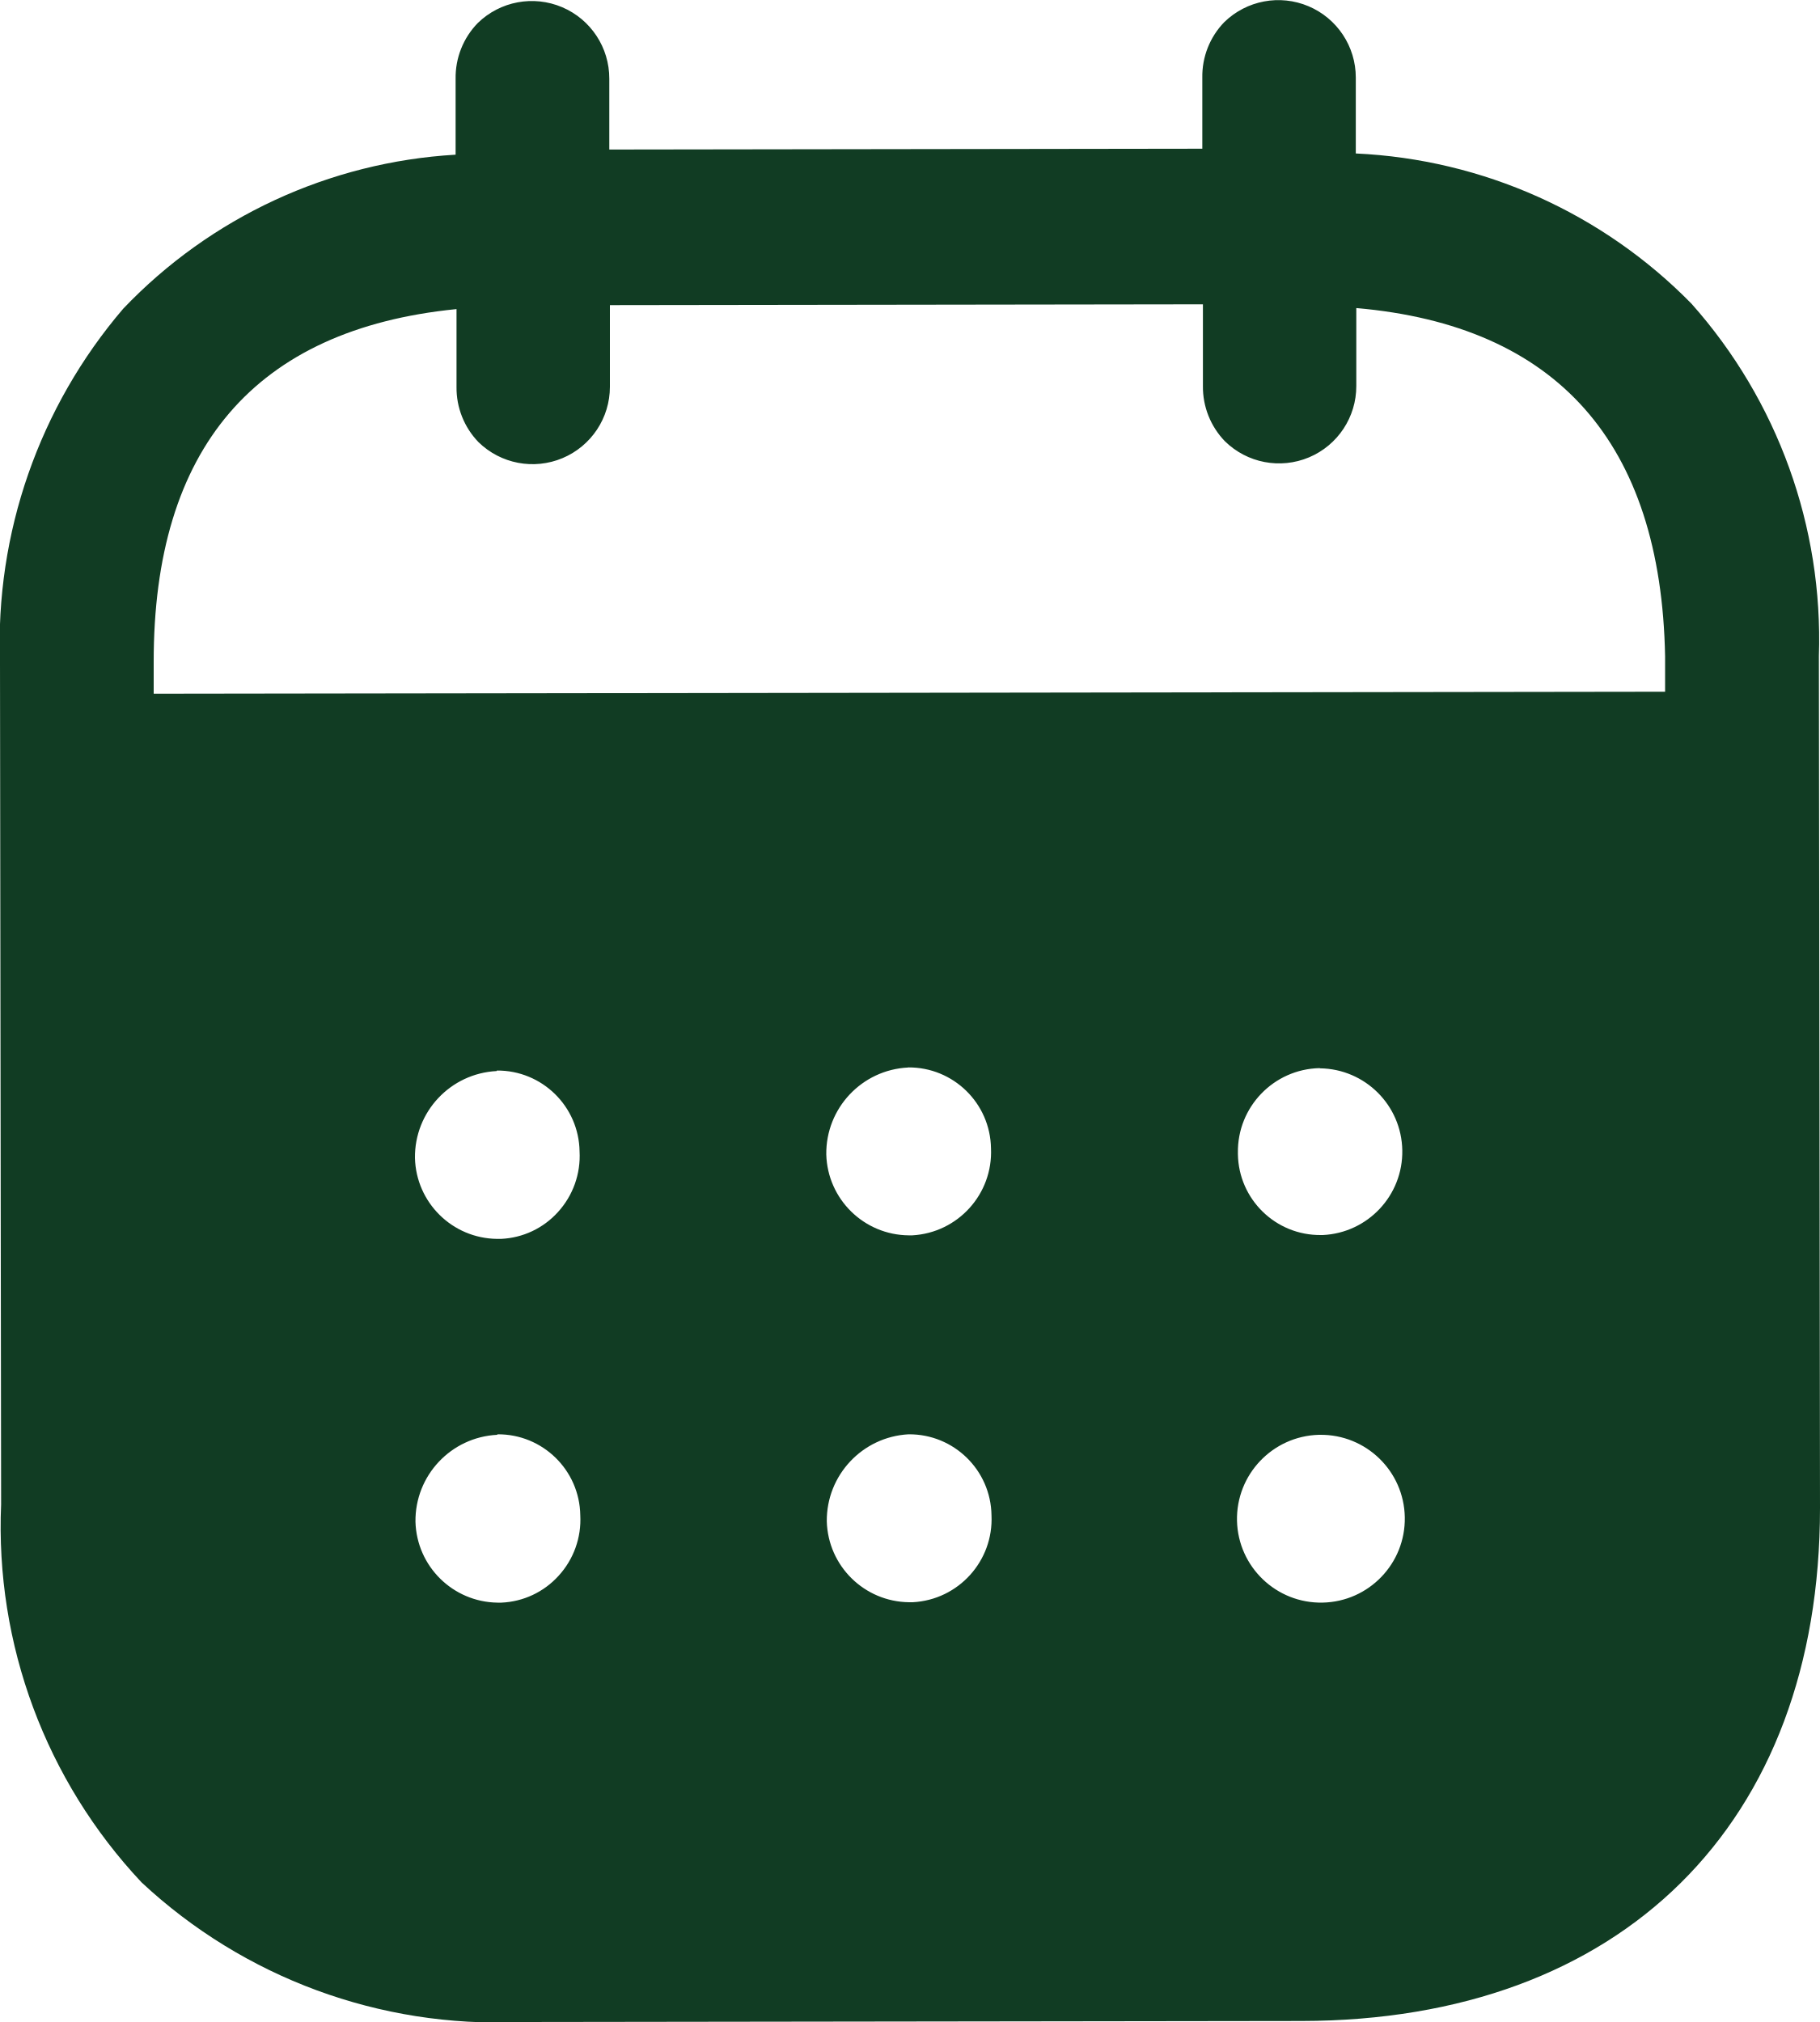
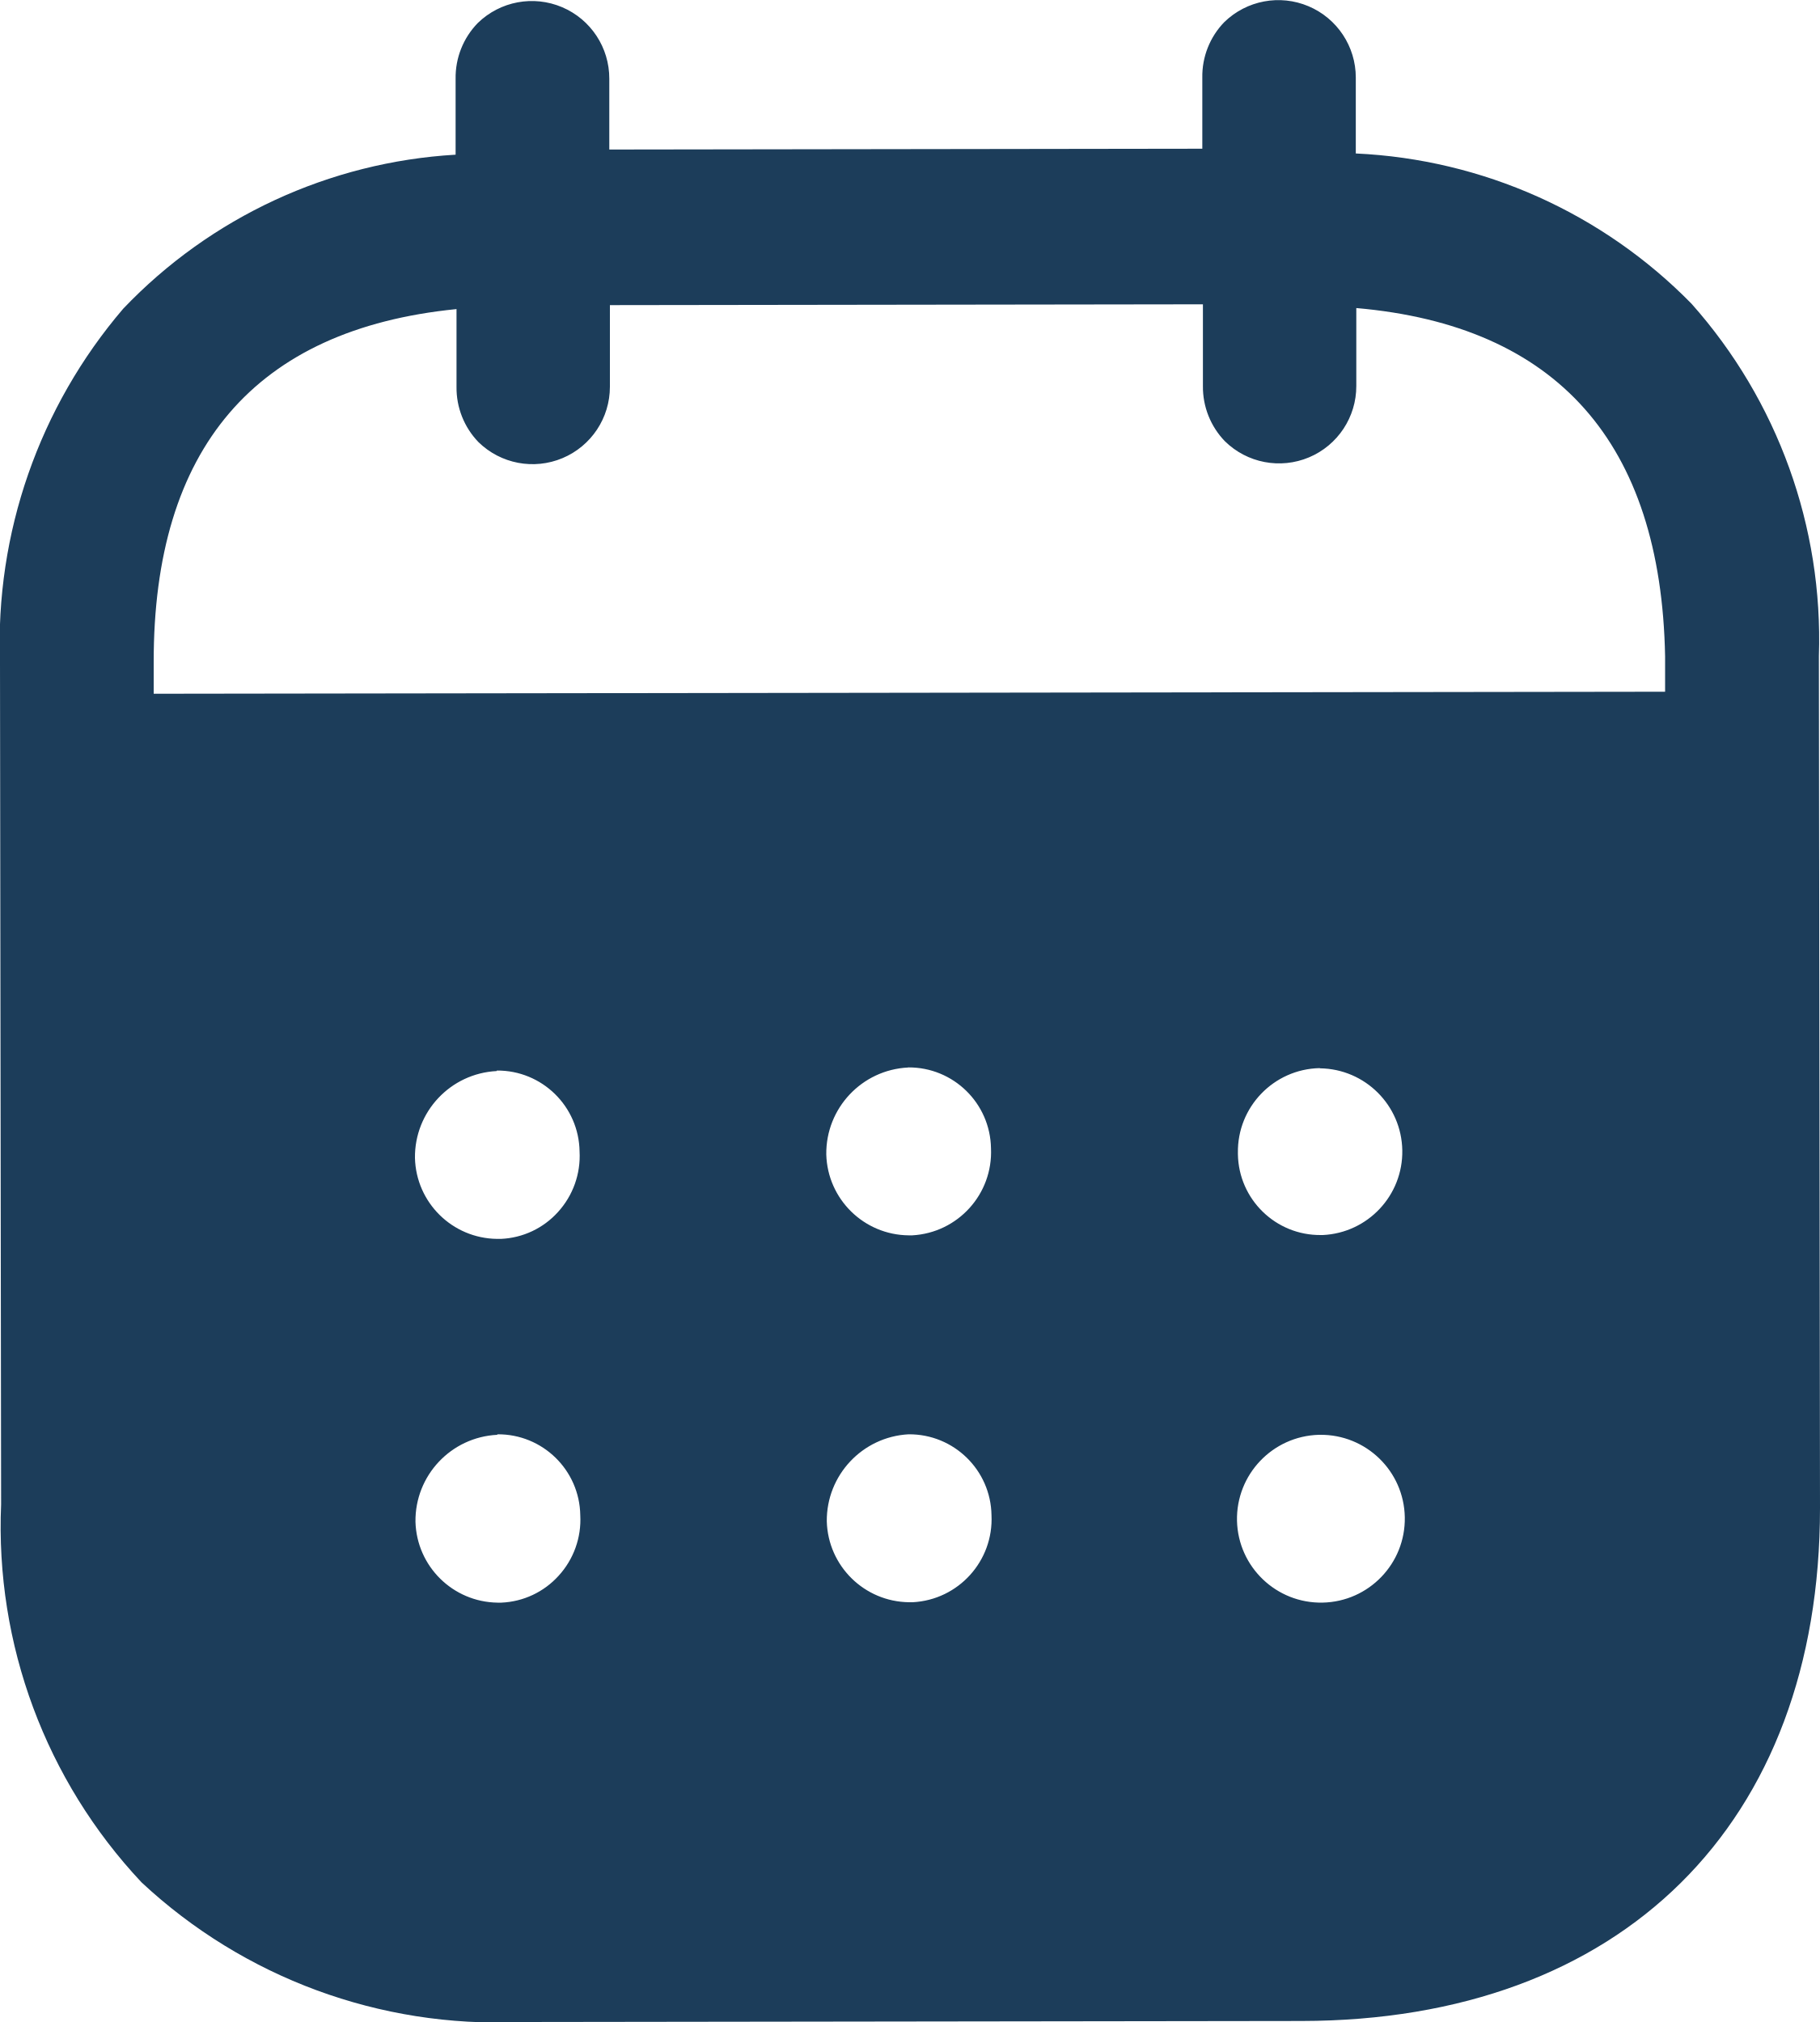
<svg xmlns="http://www.w3.org/2000/svg" width="18" height="20" viewBox="0 0 18 20">
  <g id="Group_10527" data-name="Group 10527" transform="translate(-13550.75 -1798.904)">
    <g id="Iconly_Bold_Calendar" data-name="Iconly/Bold/Calendar" transform="translate(13547.75 1796.904)">
      <g id="Calendar" transform="translate(3 2)">
-         <path id="Calendar-2" data-name="Calendar" d="M5.152,20H5.141A5.152,5.152,0,0,1,1.4,18.619,5.139,5.139,0,0,1,.011,14.88L0,6.553a5.089,5.089,0,0,1,1.219-3.5A4.939,4.939,0,0,1,4.506,1.53V.78a.773.773,0,0,1,.22-.553.766.766,0,0,1,1.3.552v.7l5.865-.008V.77a.77.77,0,0,1,.218-.552.766.766,0,0,1,1.3.55v.75a4.966,4.966,0,0,1,3.321,1.487A4.993,4.993,0,0,1,17.989,6.49L18,14.916c0,3.125-1.961,5.07-5.128,5.074Zm7.891-5.808a.833.833,0,0,0-.809.851.83.83,0,1,0,.819-.851Zm-8.126,0h0a.851.851,0,0,0-.808.86.823.823,0,0,0,.811.8h.039a.809.809,0,0,0,.565-.265.821.821,0,0,0,.215-.6.813.813,0,0,0-.819-.8Zm4.068-.005h0a.855.855,0,0,0-.808.861.823.823,0,0,0,.814.8h.036a.823.823,0,0,0,.779-.861.813.813,0,0,0-.819-.8ZM4.912,10.594h0a.851.851,0,0,0-.808.86.821.821,0,0,0,.812.8h.039a.806.806,0,0,0,.563-.265.823.823,0,0,0,.214-.6.812.812,0,0,0-.818-.8Zm4.069-.035h0a.851.851,0,0,0-.809.86.823.823,0,0,0,.815.8h.036a.825.825,0,0,0,.778-.861.813.813,0,0,0-.818-.8Zm4.07.006h0a.826.826,0,0,0-.808.839v.012a.813.813,0,0,0,.821.8h.019a.825.825,0,0,0-.028-1.649ZM4.508,3.058c-1.985.2-2.991,1.375-2.988,3.493l0,.311,14.948-.02v-.35C16.428,4.379,15.4,3.22,13.414,3.047v.77a.764.764,0,0,1-1.3.547.773.773,0,0,1-.217-.545V3.01l-5.865.008,0,.808a.765.765,0,0,1-1.3.547.773.773,0,0,1-.217-.546v-.77Z" transform="translate(0 0)" fill="#113C23" />
+         <path id="Calendar-2" data-name="Calendar" d="M5.152,20H5.141A5.152,5.152,0,0,1,1.4,18.619,5.139,5.139,0,0,1,.011,14.88L0,6.553a5.089,5.089,0,0,1,1.219-3.5A4.939,4.939,0,0,1,4.506,1.53V.78a.773.773,0,0,1,.22-.553.766.766,0,0,1,1.3.552v.7l5.865-.008V.77a.77.77,0,0,1,.218-.552.766.766,0,0,1,1.3.55v.75a4.966,4.966,0,0,1,3.321,1.487A4.993,4.993,0,0,1,17.989,6.49L18,14.916c0,3.125-1.961,5.07-5.128,5.074Zm7.891-5.808a.833.833,0,0,0-.809.851.83.83,0,1,0,.819-.851Zm-8.126,0h0a.851.851,0,0,0-.808.86.823.823,0,0,0,.811.8h.039a.809.809,0,0,0,.565-.265.821.821,0,0,0,.215-.6.813.813,0,0,0-.819-.8Zm4.068-.005h0a.855.855,0,0,0-.808.861.823.823,0,0,0,.814.8h.036a.823.823,0,0,0,.779-.861.813.813,0,0,0-.819-.8ZM4.912,10.594h0a.851.851,0,0,0-.808.86.821.821,0,0,0,.812.8h.039a.806.806,0,0,0,.563-.265.823.823,0,0,0,.214-.6.812.812,0,0,0-.818-.8Zm4.069-.035h0a.851.851,0,0,0-.809.86.823.823,0,0,0,.815.8h.036a.825.825,0,0,0,.778-.861.813.813,0,0,0-.818-.8Zm4.07.006h0a.826.826,0,0,0-.808.839v.012a.813.813,0,0,0,.821.8h.019a.825.825,0,0,0-.028-1.649ZM4.508,3.058c-1.985.2-2.991,1.375-2.988,3.493l0,.311,14.948-.02v-.35C16.428,4.379,15.4,3.22,13.414,3.047v.77a.764.764,0,0,1-1.3.547.773.773,0,0,1-.217-.545V3.01l-5.865.008,0,.808a.765.765,0,0,1-1.3.547.773.773,0,0,1-.217-.546v-.77Z" transform="translate(0 0)" fill="#1c3d5a" />
      </g>
    </g>
  </g>
</svg>
